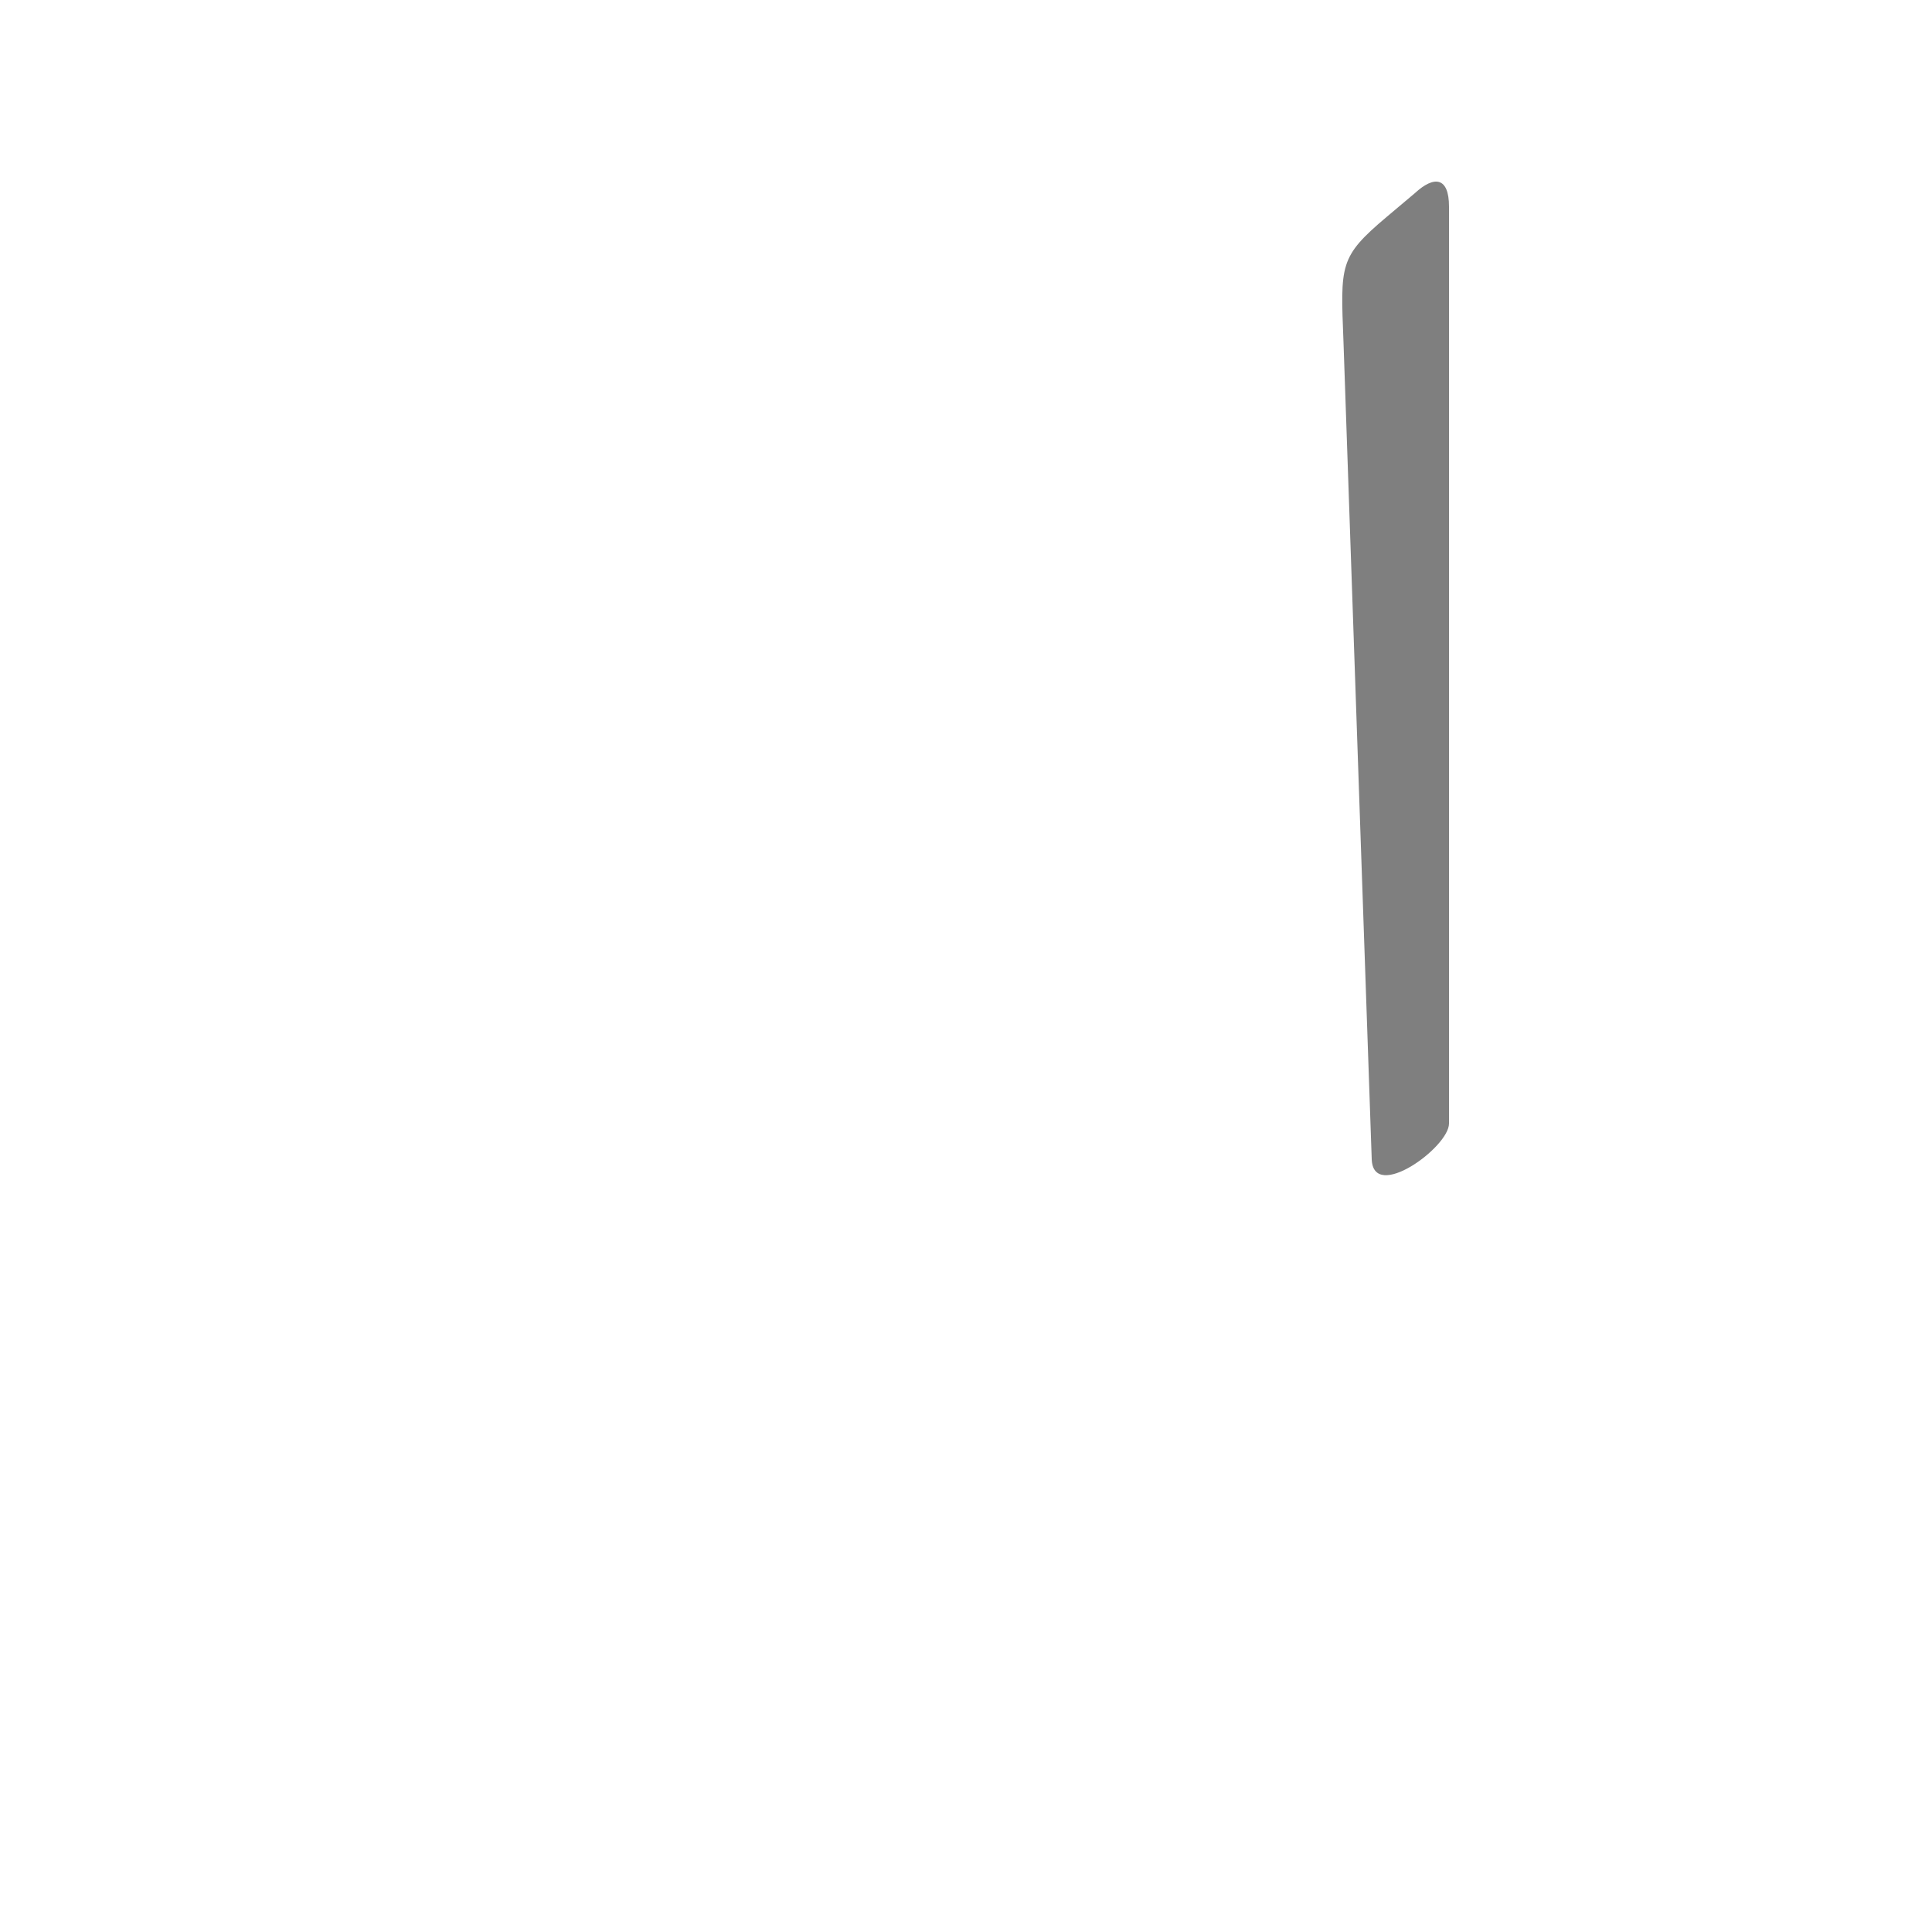
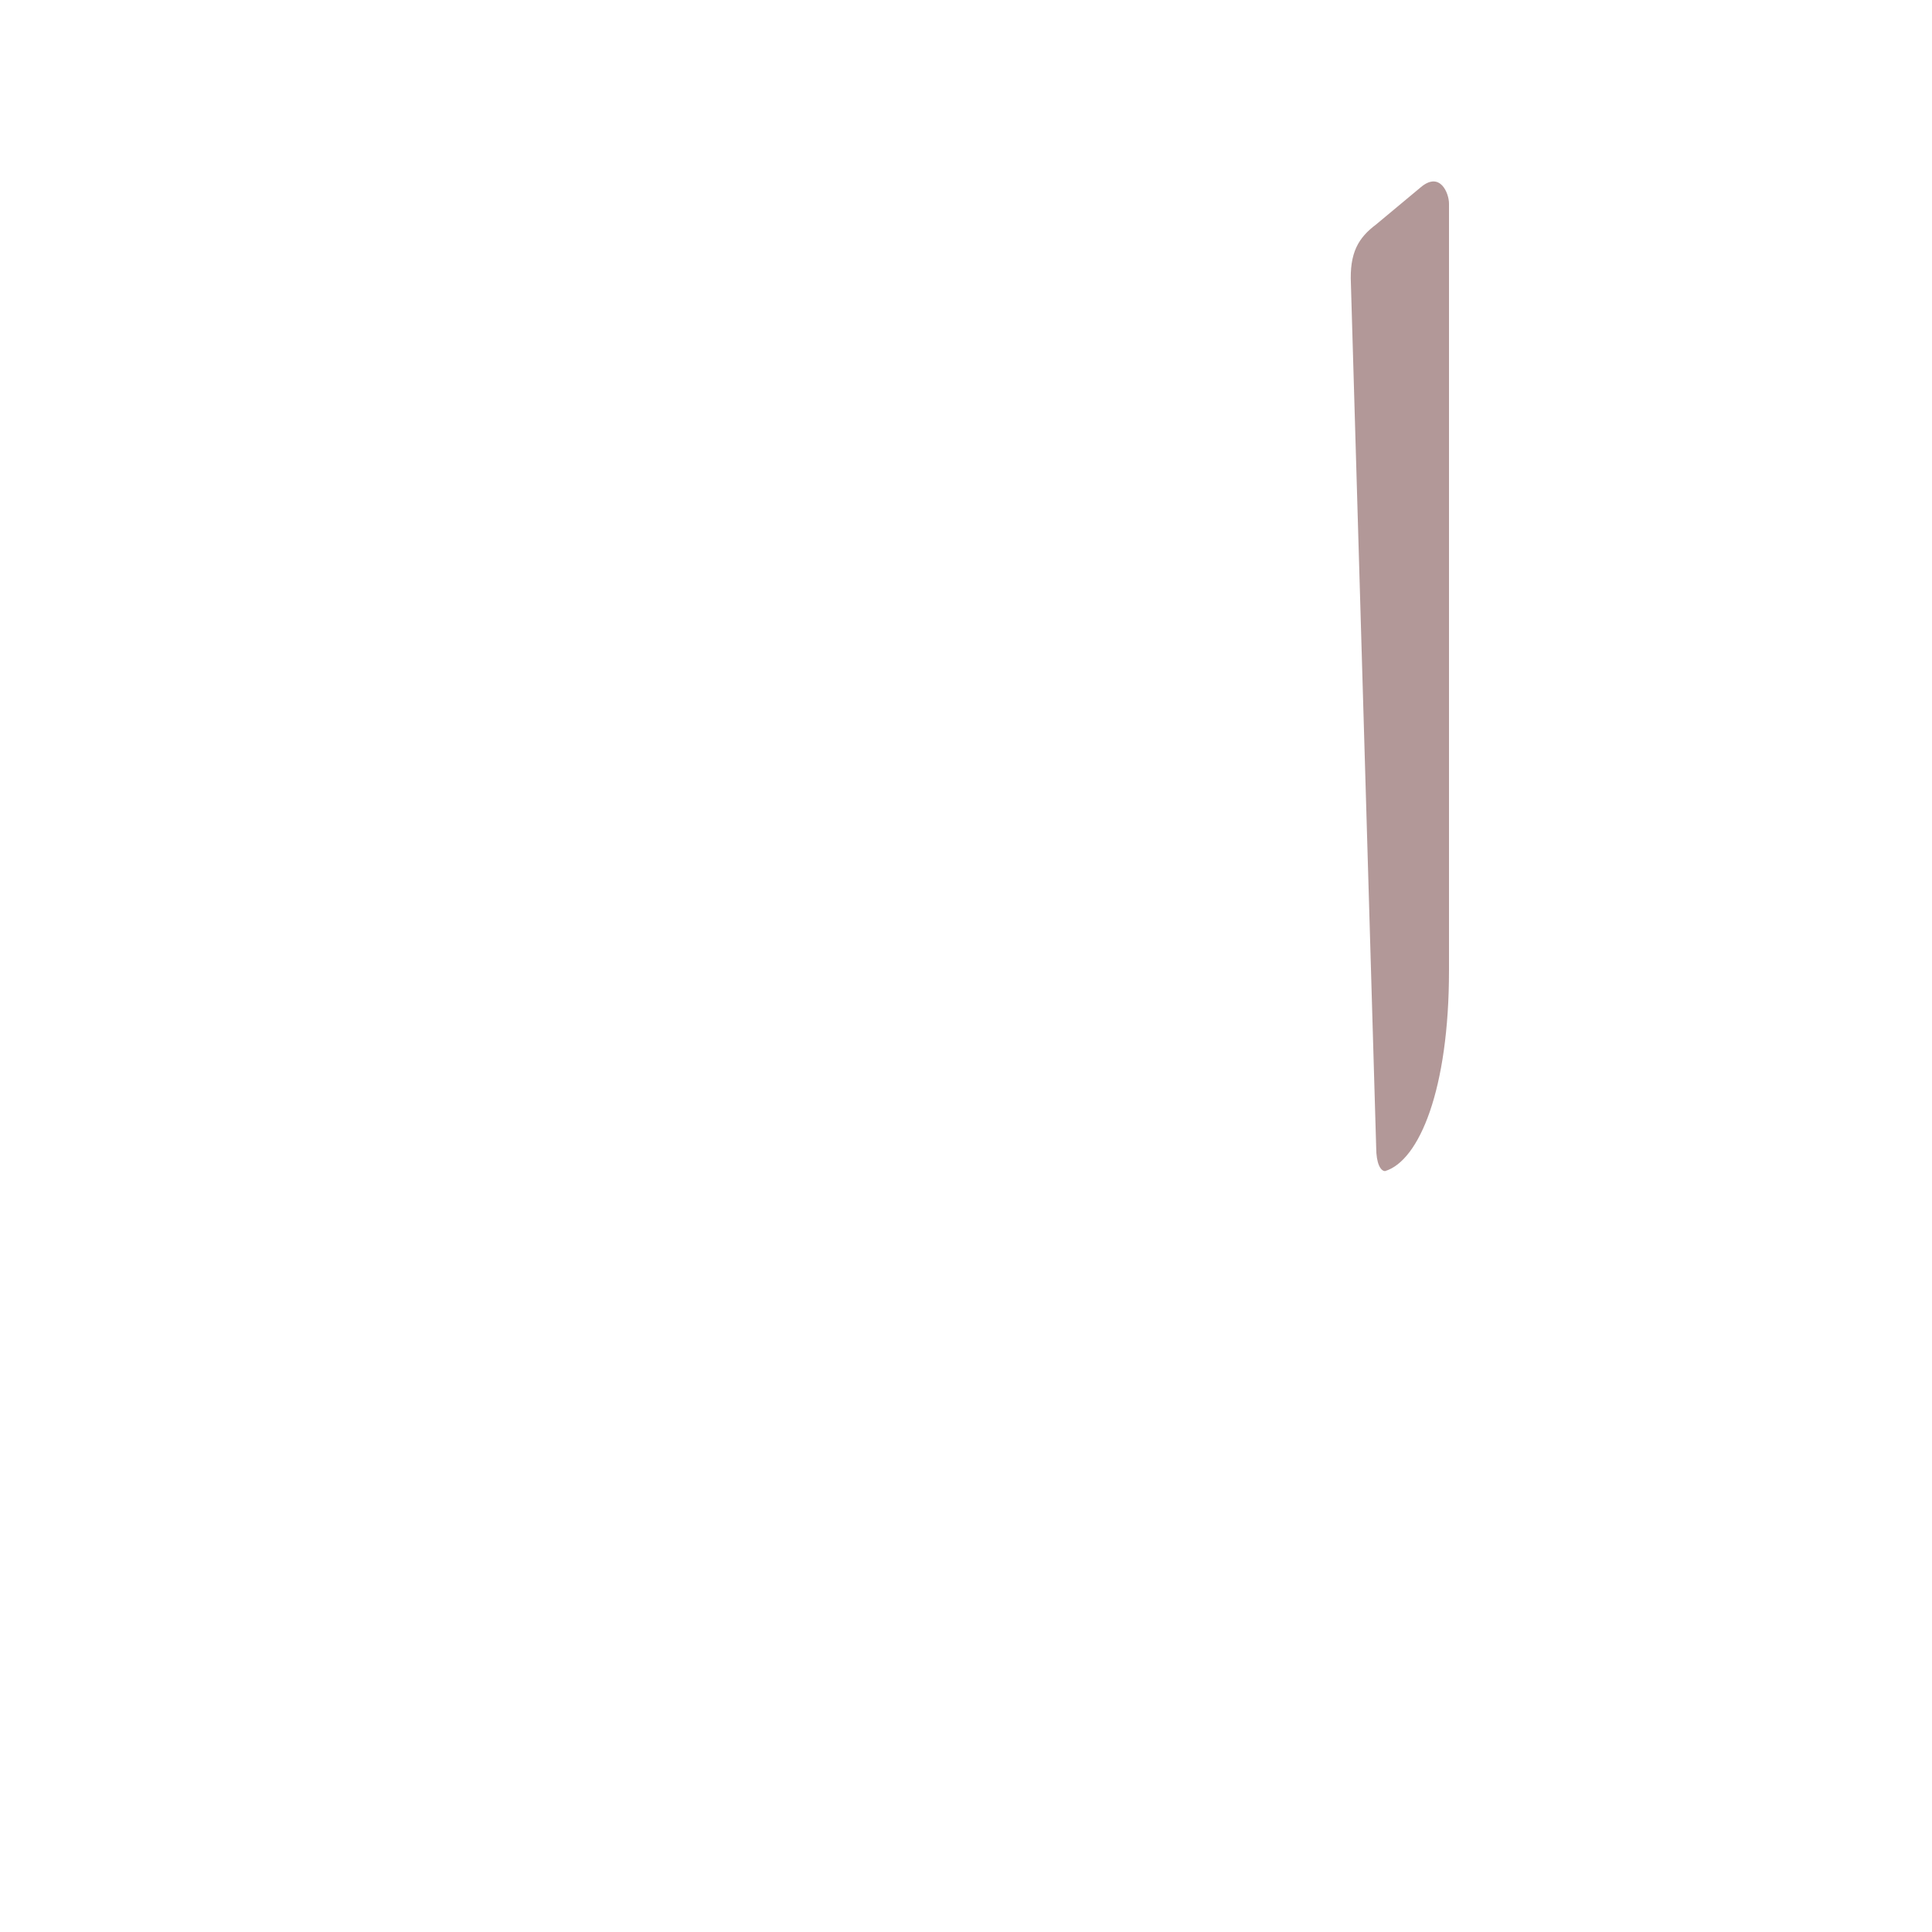
<svg xmlns="http://www.w3.org/2000/svg" xml:space="preserve" width="1300px" height="1300px" version="1.0" style="shape-rendering:geometricPrecision; text-rendering:geometricPrecision; image-rendering:optimizeQuality; fill-rule:evenodd; clip-rule:evenodd" viewBox="0 0 1300 1056">
  <defs>
    <style type="text/css">
   
    .fil0 {fill:black;fill-opacity:0.502}
+     .fil1 {fill:#663333;fill-opacity:0.502}
+     .fil2 {fill:#FF6633}
   
  </style>
  </defs>
-   <g id="_100:master">
+   <g id="_100:master" visibility="hidden">
    <path class="fil0" d="M923 658l-19 -550c-2,-52 -3,-57 29,-84l19 -16c13,-12 23,-11 23,9l0 617c0,16 -51,53 -52,24z" />
  </g>
  <g id="Layer_x0020_1" visibility="hidden">
    <path class="fil0" d="M975 634c0,12 -56,56 -57,32l-16 -588c0,-14 39,-66 61,-78 5,0 12,5 12,9l0 625z" />
  </g>
+   <g id="Layer_x0020_2" visibility="hidden">
+     <path class="fil1" d="M917 658l-19 -550c-1,-52 -2,-57 29,-84l19 -16c14,-12 23,-7 23,9l0 617c0,16 -51,53 -52,24z" />
+     <path class="fil2" d="M1085 650l12 0 0 -81c-93,0 -122,-38 -122,-118 0,-96 24,-247 -7,-441 -1,-5 -8,-14 -18,-5l-40 34c-4,4 -10,10 -6,22 30,146 16,284 15,390 -2,120 16,199 166,199z" />
+   </g>
+   <g id="Layer_x0020_3" visibility="hidden">
+     <path class="fil1" d="M903 650c9,-81 9,-420 -7,-583 -2,-21 -2,-25 21,-44l19 -17c13,-11 21,-6 23,9 16,118 21,408 3,552 -7,52 -19,92 -51,99 -5,1 -11,4 -8,-16z" />
+   </g>
+   <g id="Layer_x0020_4">
+     <path class="fil1" d="M926 650l-17 -581c-1,-21 5,-31 17,-40l30 -25c13,-11 19,4 19,11l0 516c0,80 -20,128 -43,135 -3,0 -6,-5 -6,-16z" />
+   </g>
</svg>
